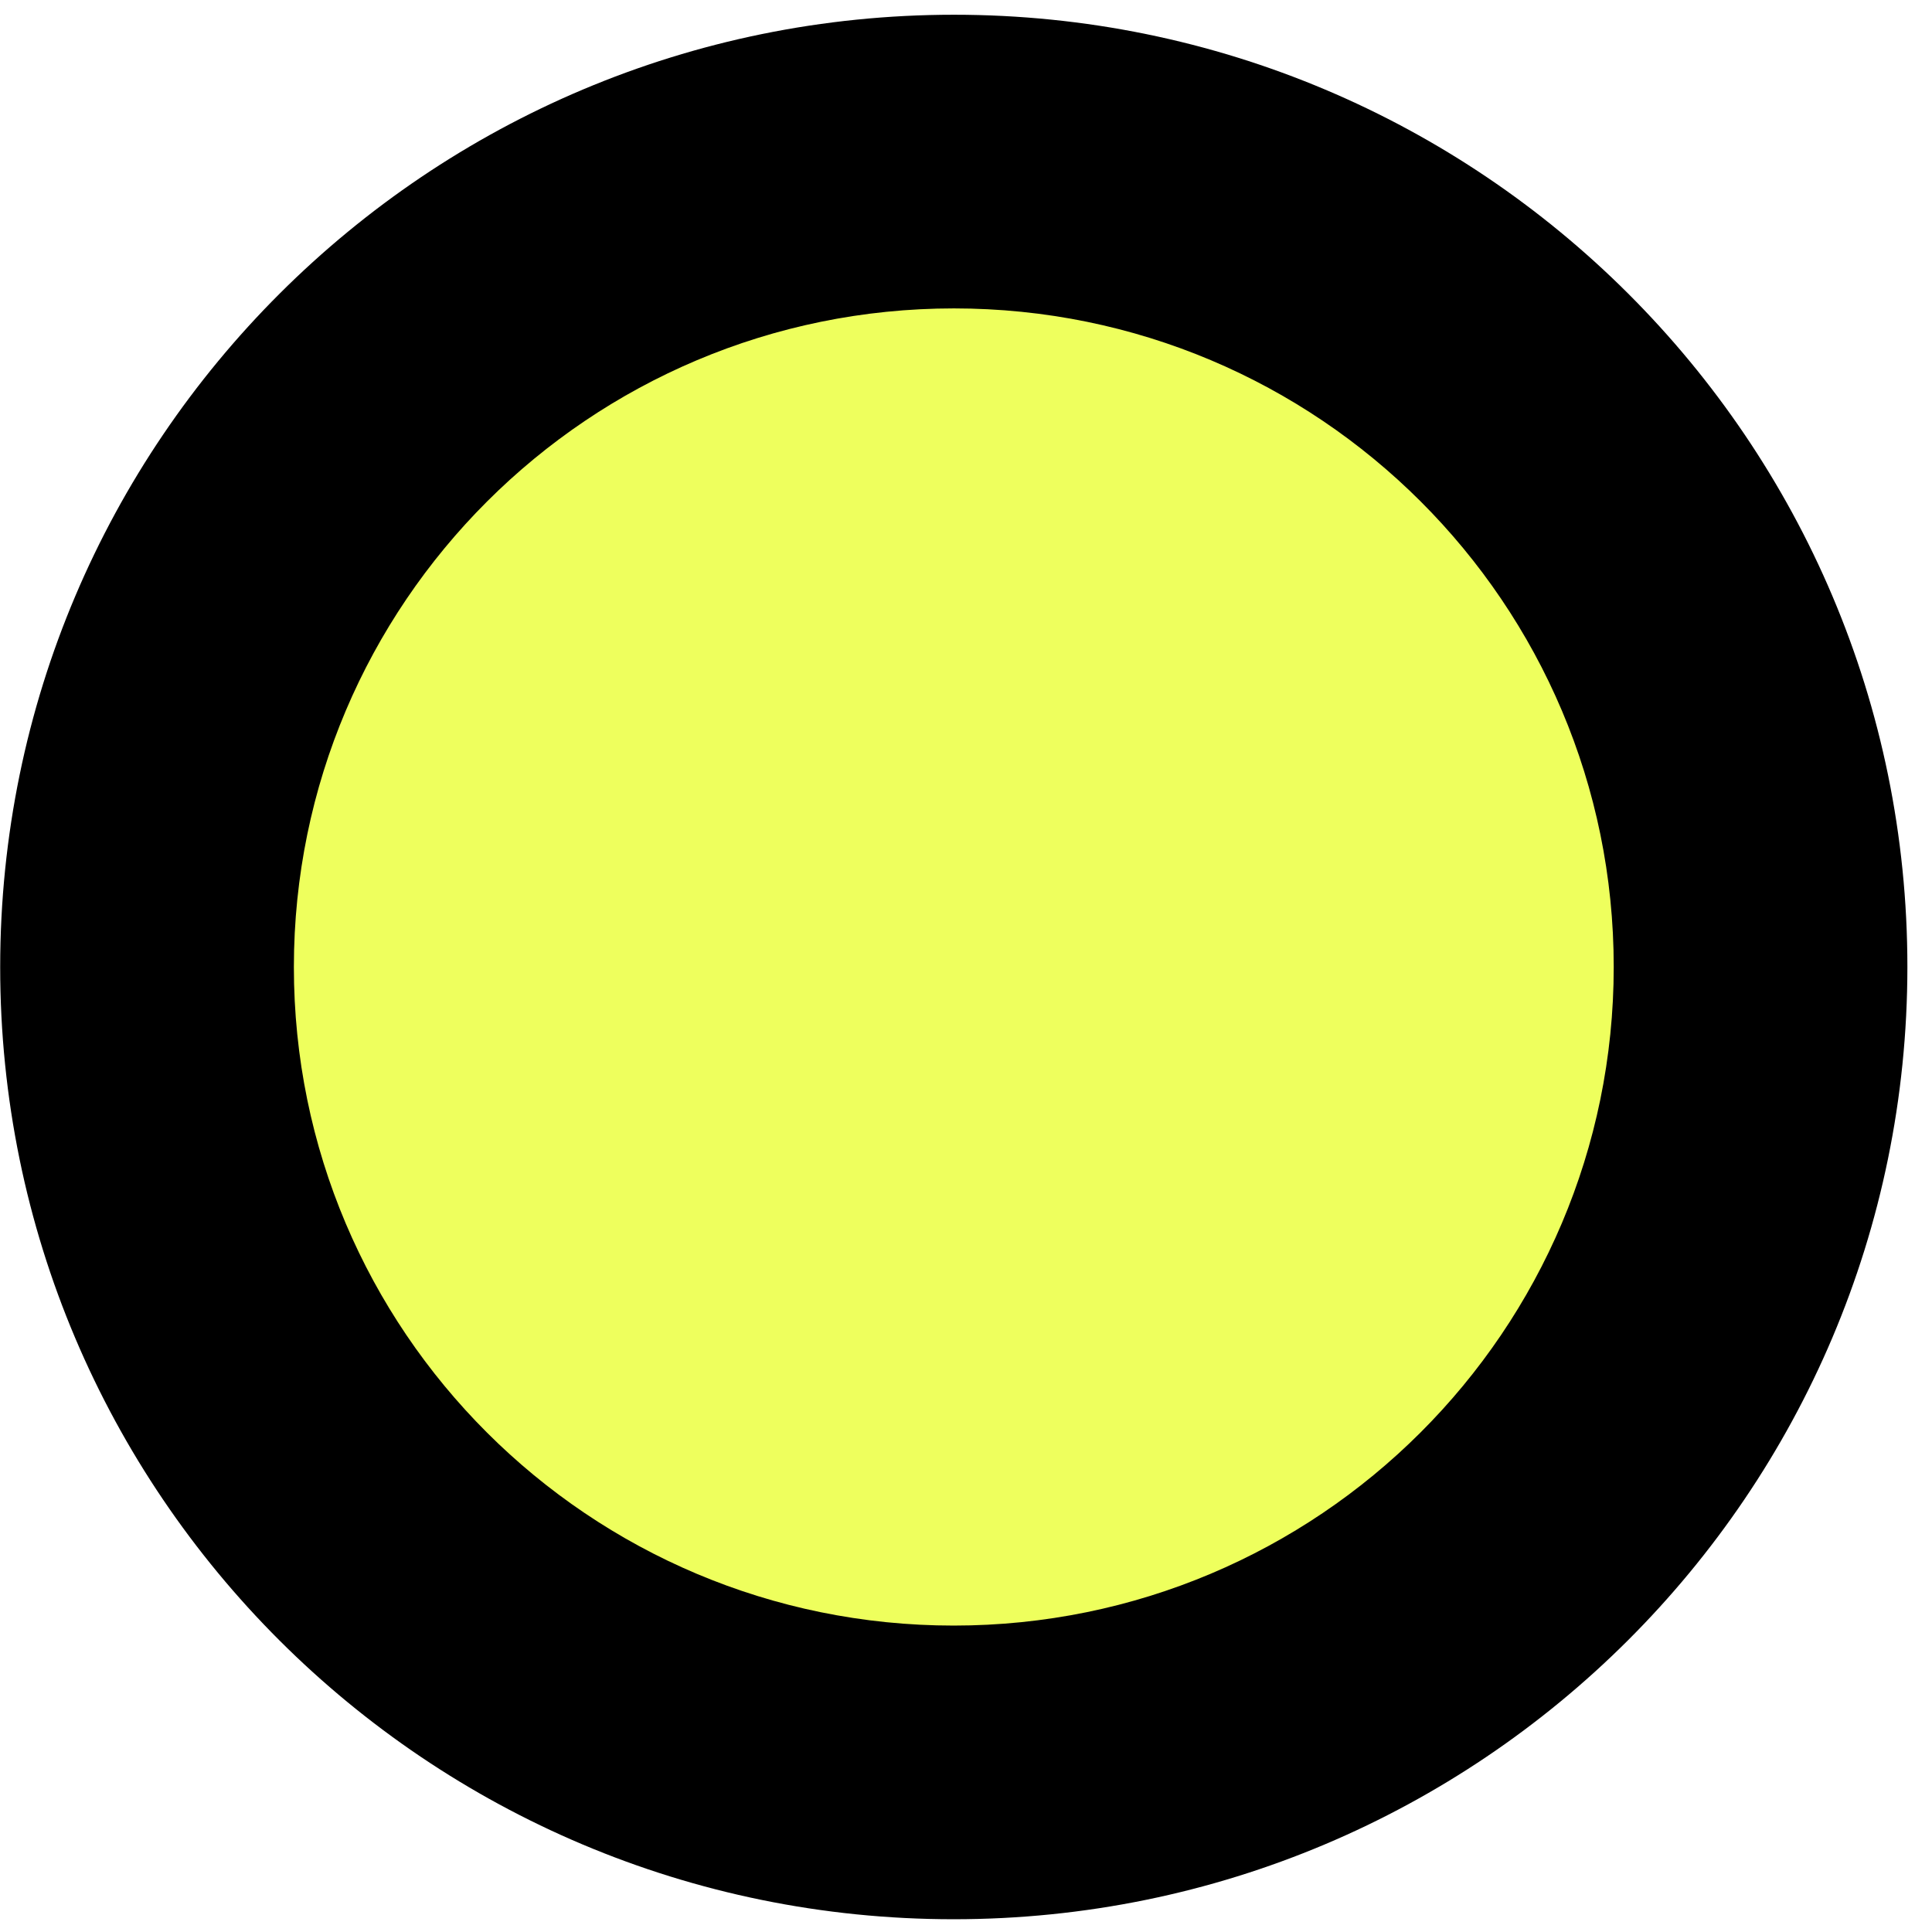
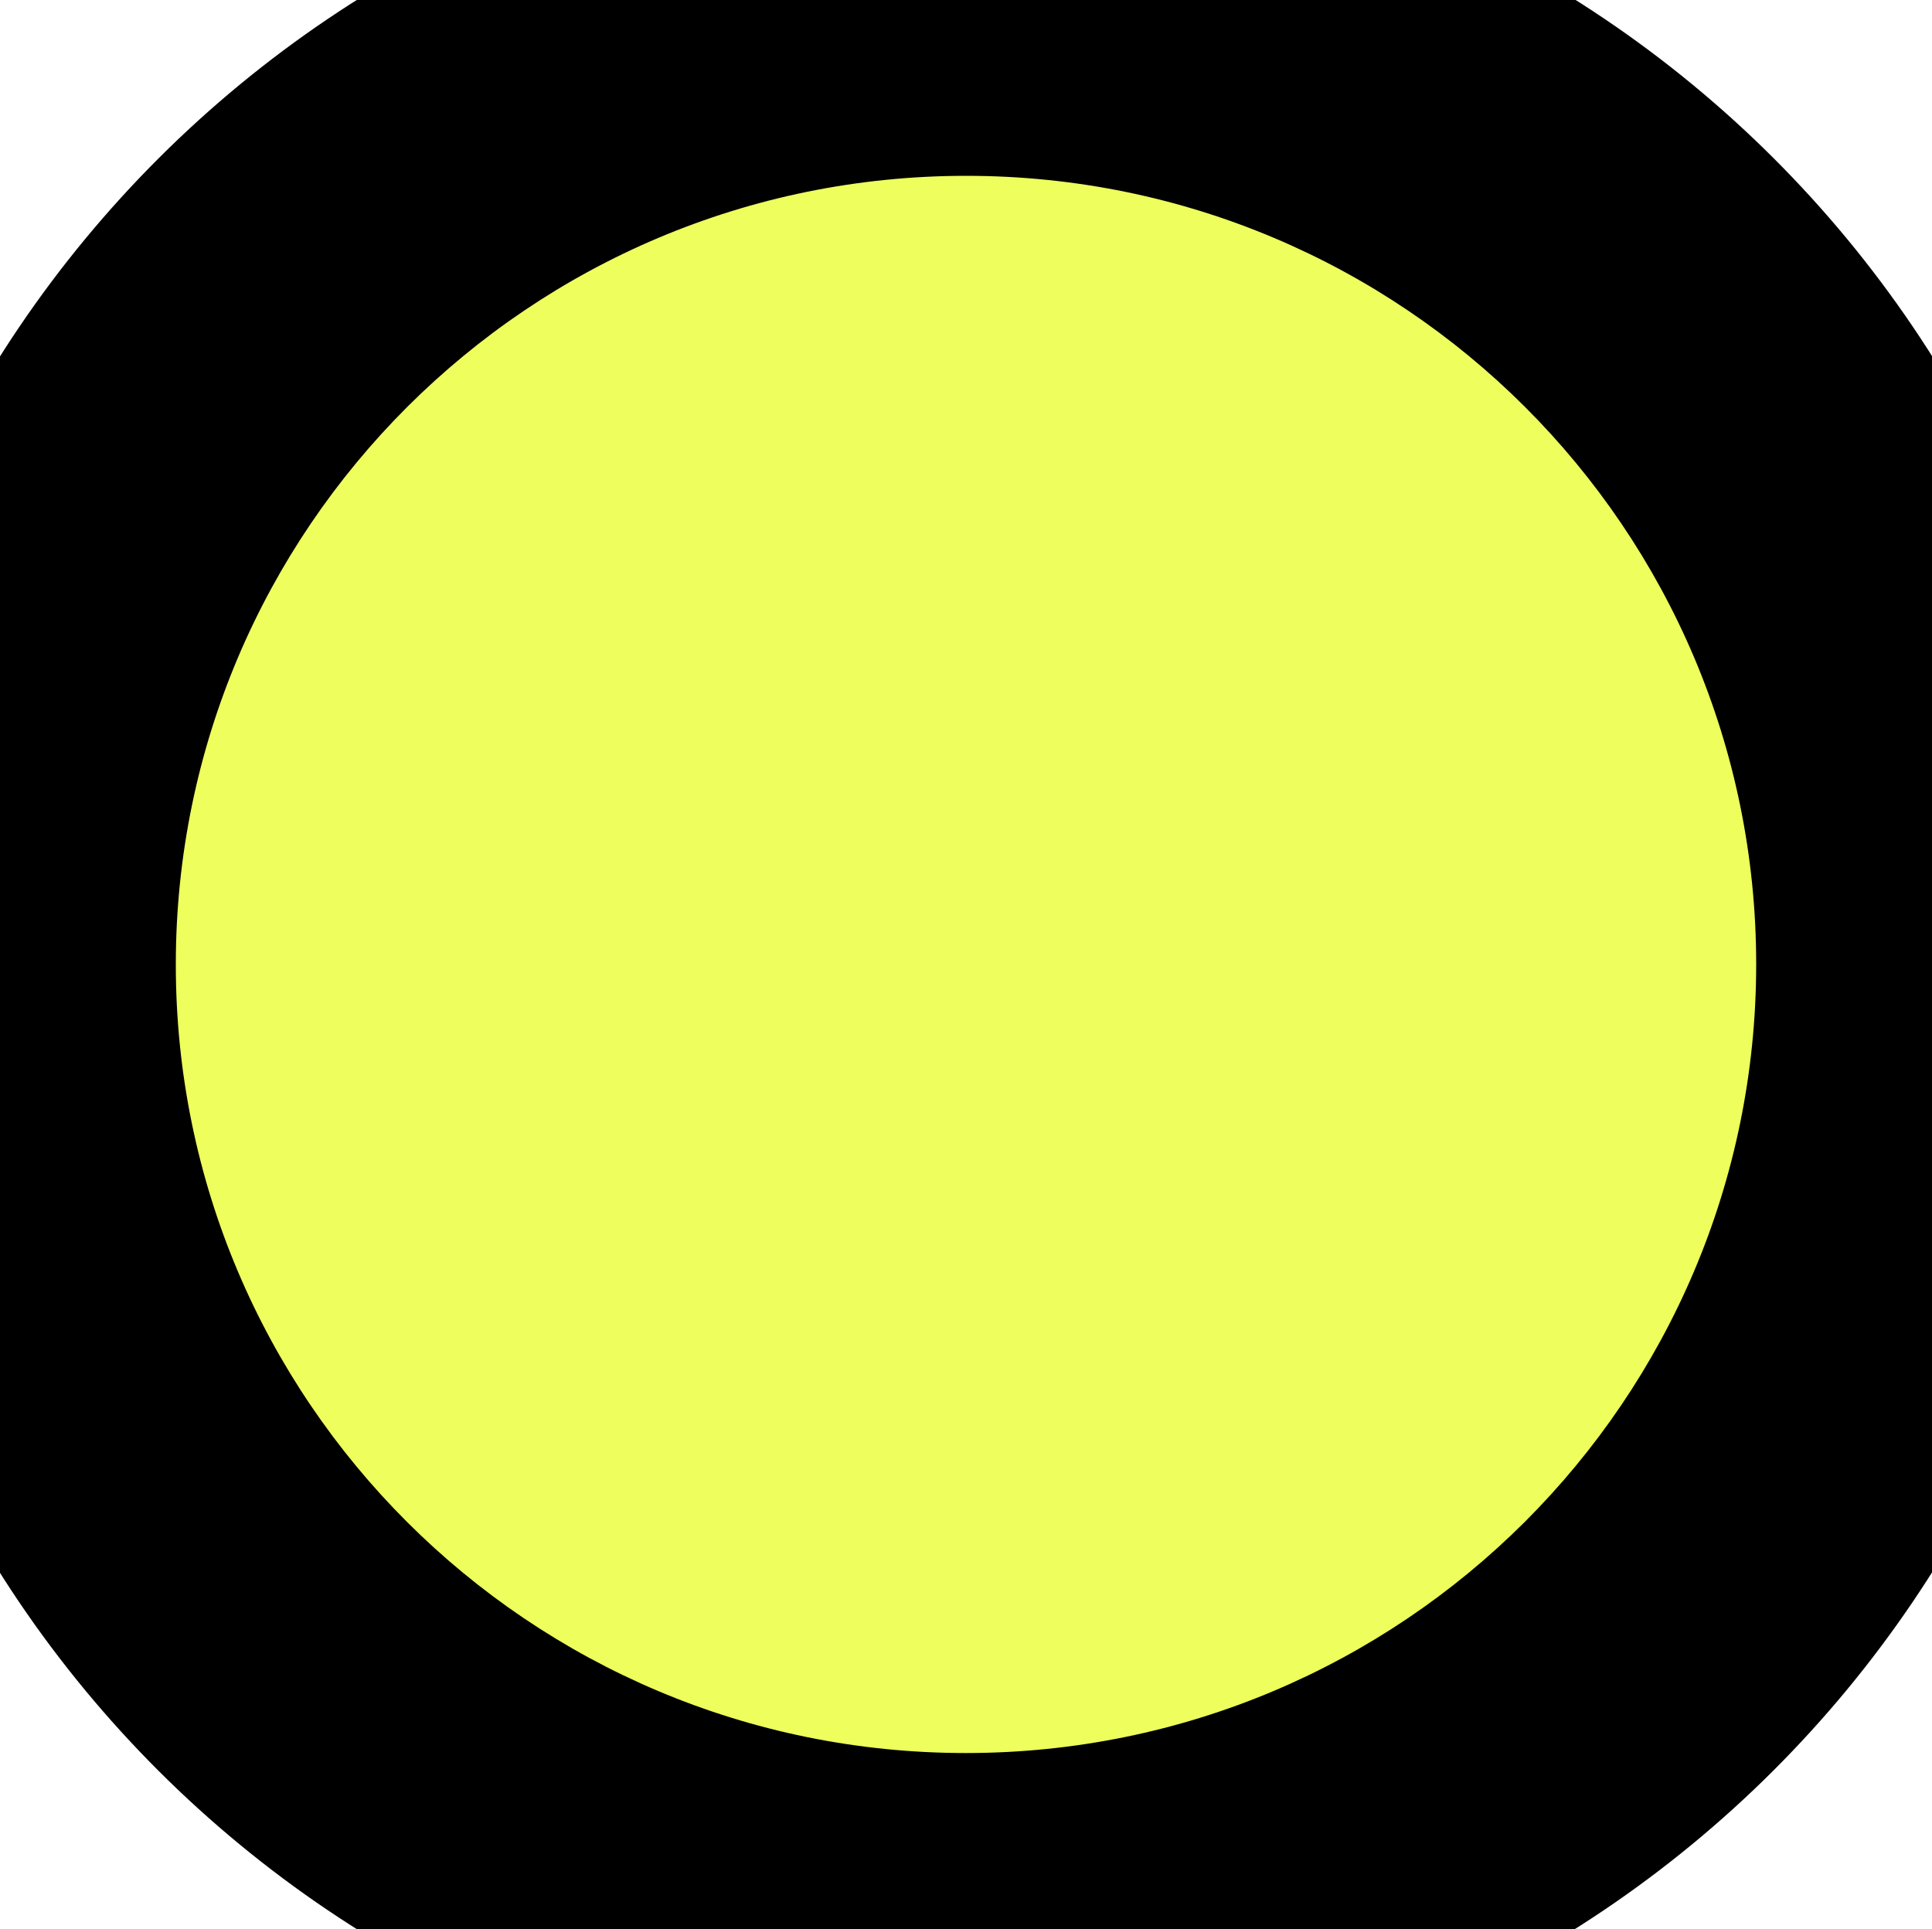
- <svg xmlns="http://www.w3.org/2000/svg" width="73" height="73" viewBox="0 0 73 73" fill="none">
-   <path d="M36.032 66.97C52.868 66.97 66.518 53.345 66.522 36.537C66.525 19.73 52.88 6.105 36.045 6.105C19.209 6.105 5.559 19.73 5.555 36.537C5.552 53.345 19.197 66.97 36.032 66.97Z" fill="#EEFF5D" />
-   <path fill-rule="evenodd" clip-rule="evenodd" d="M36.044 11.653C22.264 11.653 11.107 22.803 11.104 36.537C11.101 50.272 22.254 61.422 36.034 61.422C49.814 61.422 60.971 50.272 60.974 36.537C60.976 22.803 49.824 11.653 36.044 11.653ZM0.007 36.537C0.011 16.657 16.155 0.557 36.046 0.557C55.937 0.557 72.074 16.657 72.07 36.537C72.066 56.417 55.922 72.518 36.032 72.518C16.141 72.518 0.003 56.417 0.007 36.537Z" fill="black" />
+ <svg xmlns="http://www.w3.org/2000/svg" width="60.966" height="60.865" viewBox="0 0 60.966 60.865" fill="none" version="1.1" id="svg2">
+   <defs id="defs2" />
+   <path d="m 30.477,60.865 c 16.835,0 30.486,-13.625 30.489,-30.432 C 60.969,13.625 47.324,8.0403065e-8 30.489,8.0403065e-8 13.654,8.0403065e-8 0.003,13.625 5.3124782e-7,30.432 -0.003,47.24 13.642,60.865 30.477,60.865 Z" fill="#EEFF5D" id="path1" style="fill:#eeff5d;fill-opacity:1" />
+   <path fill-rule="evenodd" clip-rule="evenodd" d="m 30.488,5.548 c -13.78,0 -24.937,11.15 -24.94,24.884 -0.003,13.735 11.15,24.884 24.93,24.884 13.78,0 24.937,-11.15 24.94,-24.884 0.003,-13.735 -11.15,-24.884 -24.93,-24.884 z M -5.548,30.432 c 0.004,-19.88 16.148,-35.981 36.038,-35.981 19.891,0 36.028,16.1 36.024,35.981 -0.004,19.88 -16.148,35.981 -36.038,35.981 -19.891,0 -36.028,-16.1 -36.024,-35.981 z" fill="#000000" id="path2" />
</svg>
